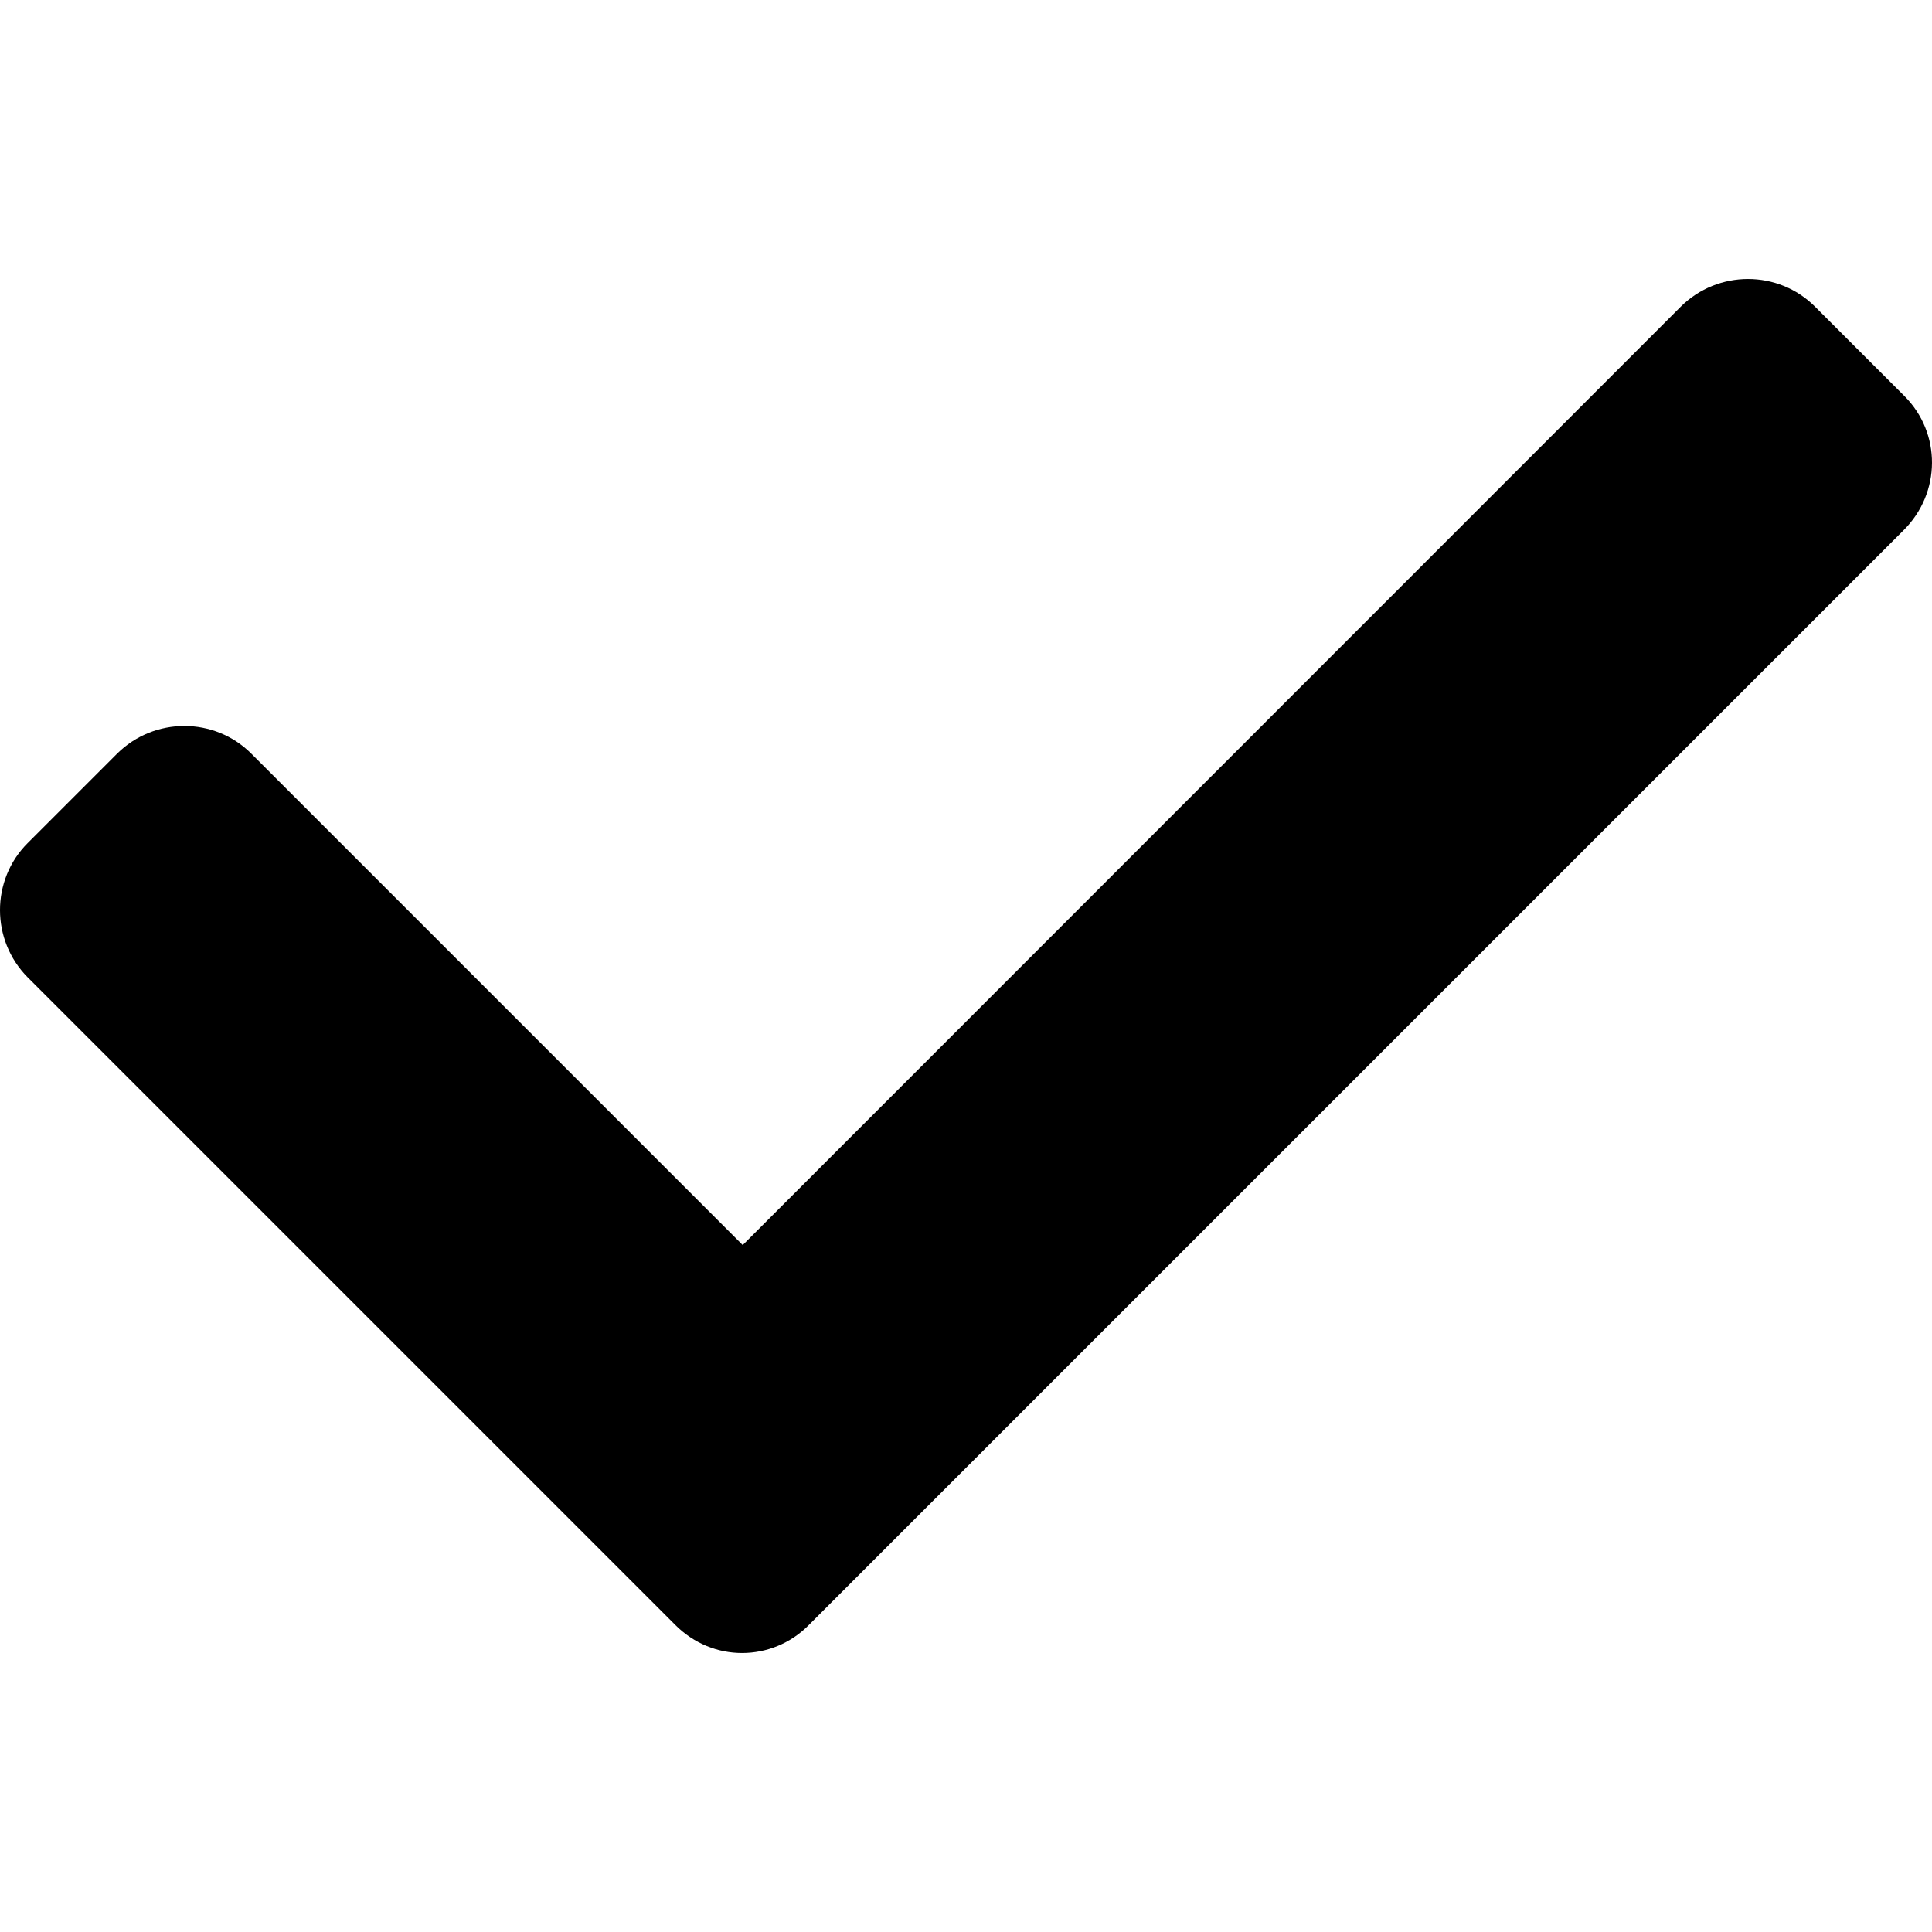
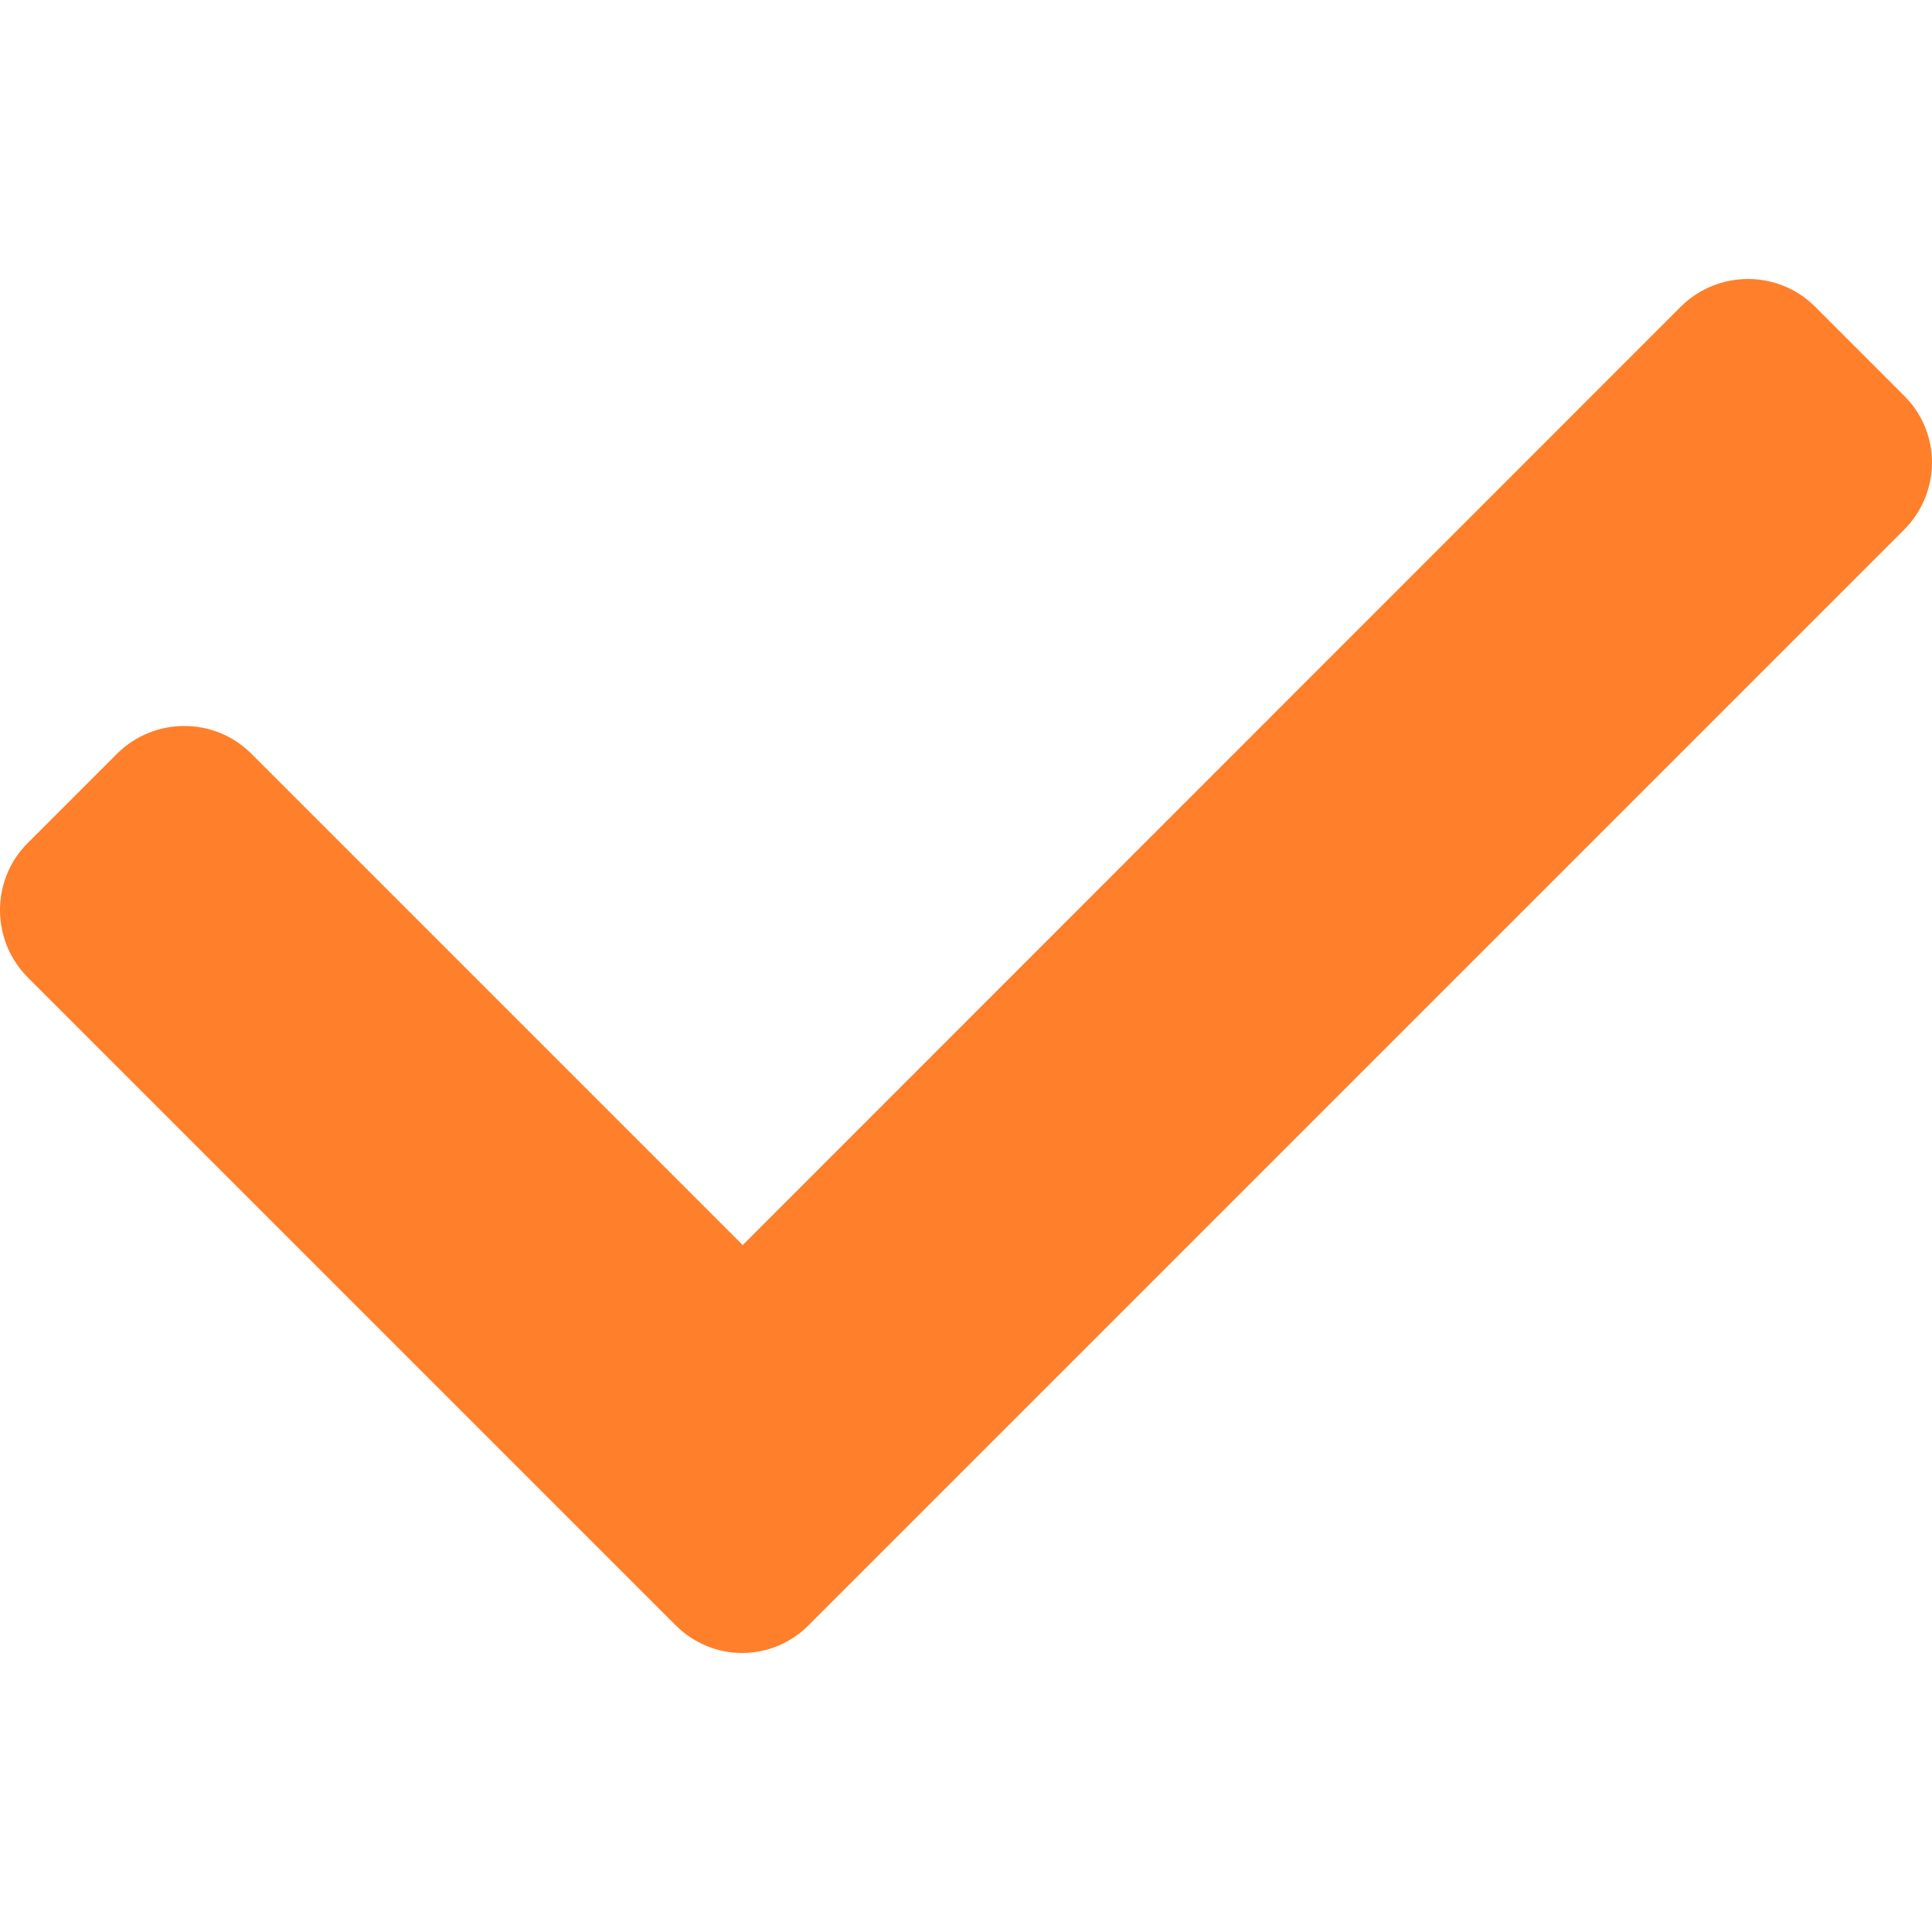
<svg xmlns="http://www.w3.org/2000/svg" version="1.1" id="Capa_1" x="0px" y="0px" width="469.184px" height="469.185px" viewBox="0 0 469.184 469.185" style="enable-background:new 0 0 469.184 469.185;" xml:space="preserve">
-   <g>
-     <path d="M462.5,96.193l-21.726-21.726c-8.951-8.95-23.562-8.95-32.59,0L180.368,302.361l-119.34-119.34   c-8.95-8.951-23.562-8.951-32.589,0L6.712,204.747c-8.95,8.951-8.95,23.562,0,32.589L163.997,394.62   c4.514,4.514,10.327,6.809,16.218,6.809s11.781-2.295,16.219-6.809L462.27,128.783C471.45,119.68,471.45,105.145,462.5,96.193z" />
+   <defs id="defs39" />
+   <g id="g4" style="fill:#ff7f2a;fill-opacity:1">
+     <path d="M462.5,96.193l-21.726-21.726c-8.951-8.95-23.562-8.95-32.59,0L180.368,302.361l-119.34-119.34   c-8.95-8.951-23.562-8.951-32.589,0L6.712,204.747c-8.95,8.951-8.95,23.562,0,32.589L163.997,394.62   c4.514,4.514,10.327,6.809,16.218,6.809s11.781-2.295,16.219-6.809L462.27,128.783C471.45,119.68,471.45,105.145,462.5,96.193z" id="path2" style="fill:#ff7f2a;fill-opacity:1" />
  </g>
-   <g>
+   <g id="g6">
</g>
-   <g>
+   <g id="g8">
</g>
-   <g>
+   <g id="g10">
</g>
-   <g>
+   <g id="g12">
</g>
-   <g>
+   <g id="g14">
</g>
-   <g>
+   <g id="g16">
</g>
-   <g>
+   <g id="g18">
</g>
-   <g>
+   <g id="g20">
</g>
-   <g>
+   <g id="g22">
</g>
-   <g>
+   <g id="g24">
</g>
-   <g>
+   <g id="g26">
</g>
-   <g>
+   <g id="g28">
</g>
-   <g>
+   <g id="g30">
</g>
-   <g>
+   <g id="g32">
</g>
-   <g>
+   <g id="g34">
</g>
</svg>
